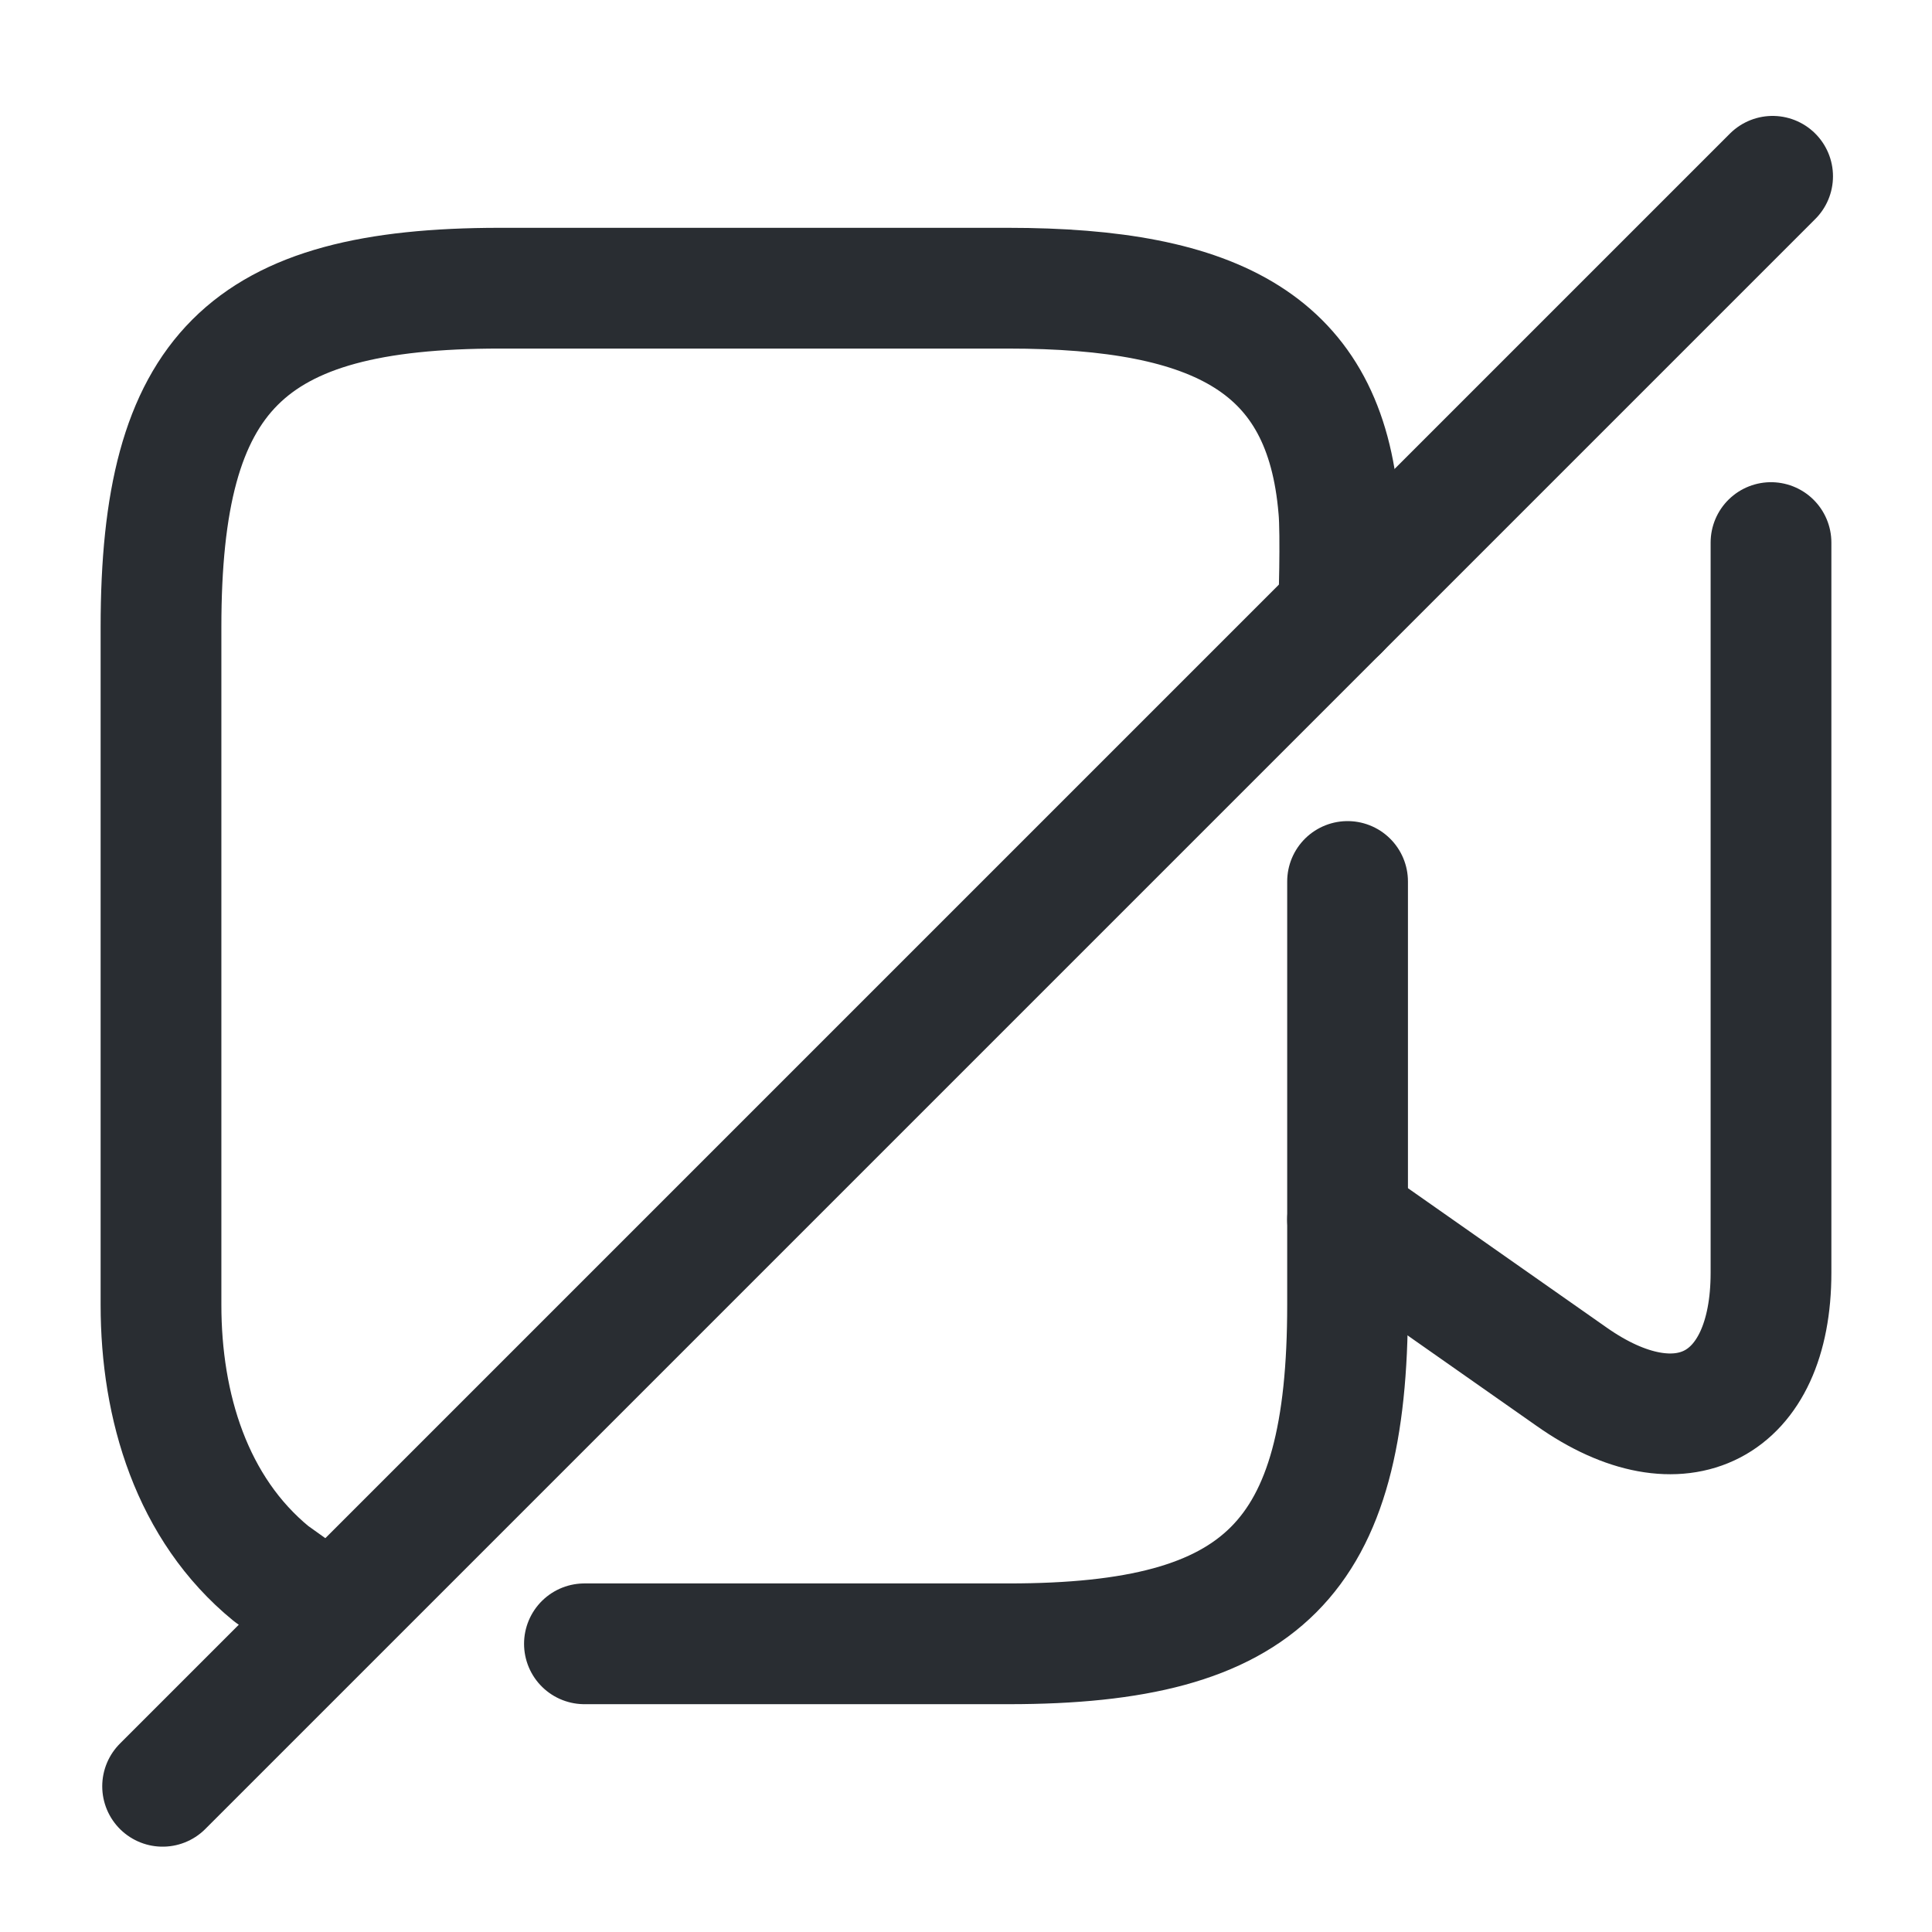
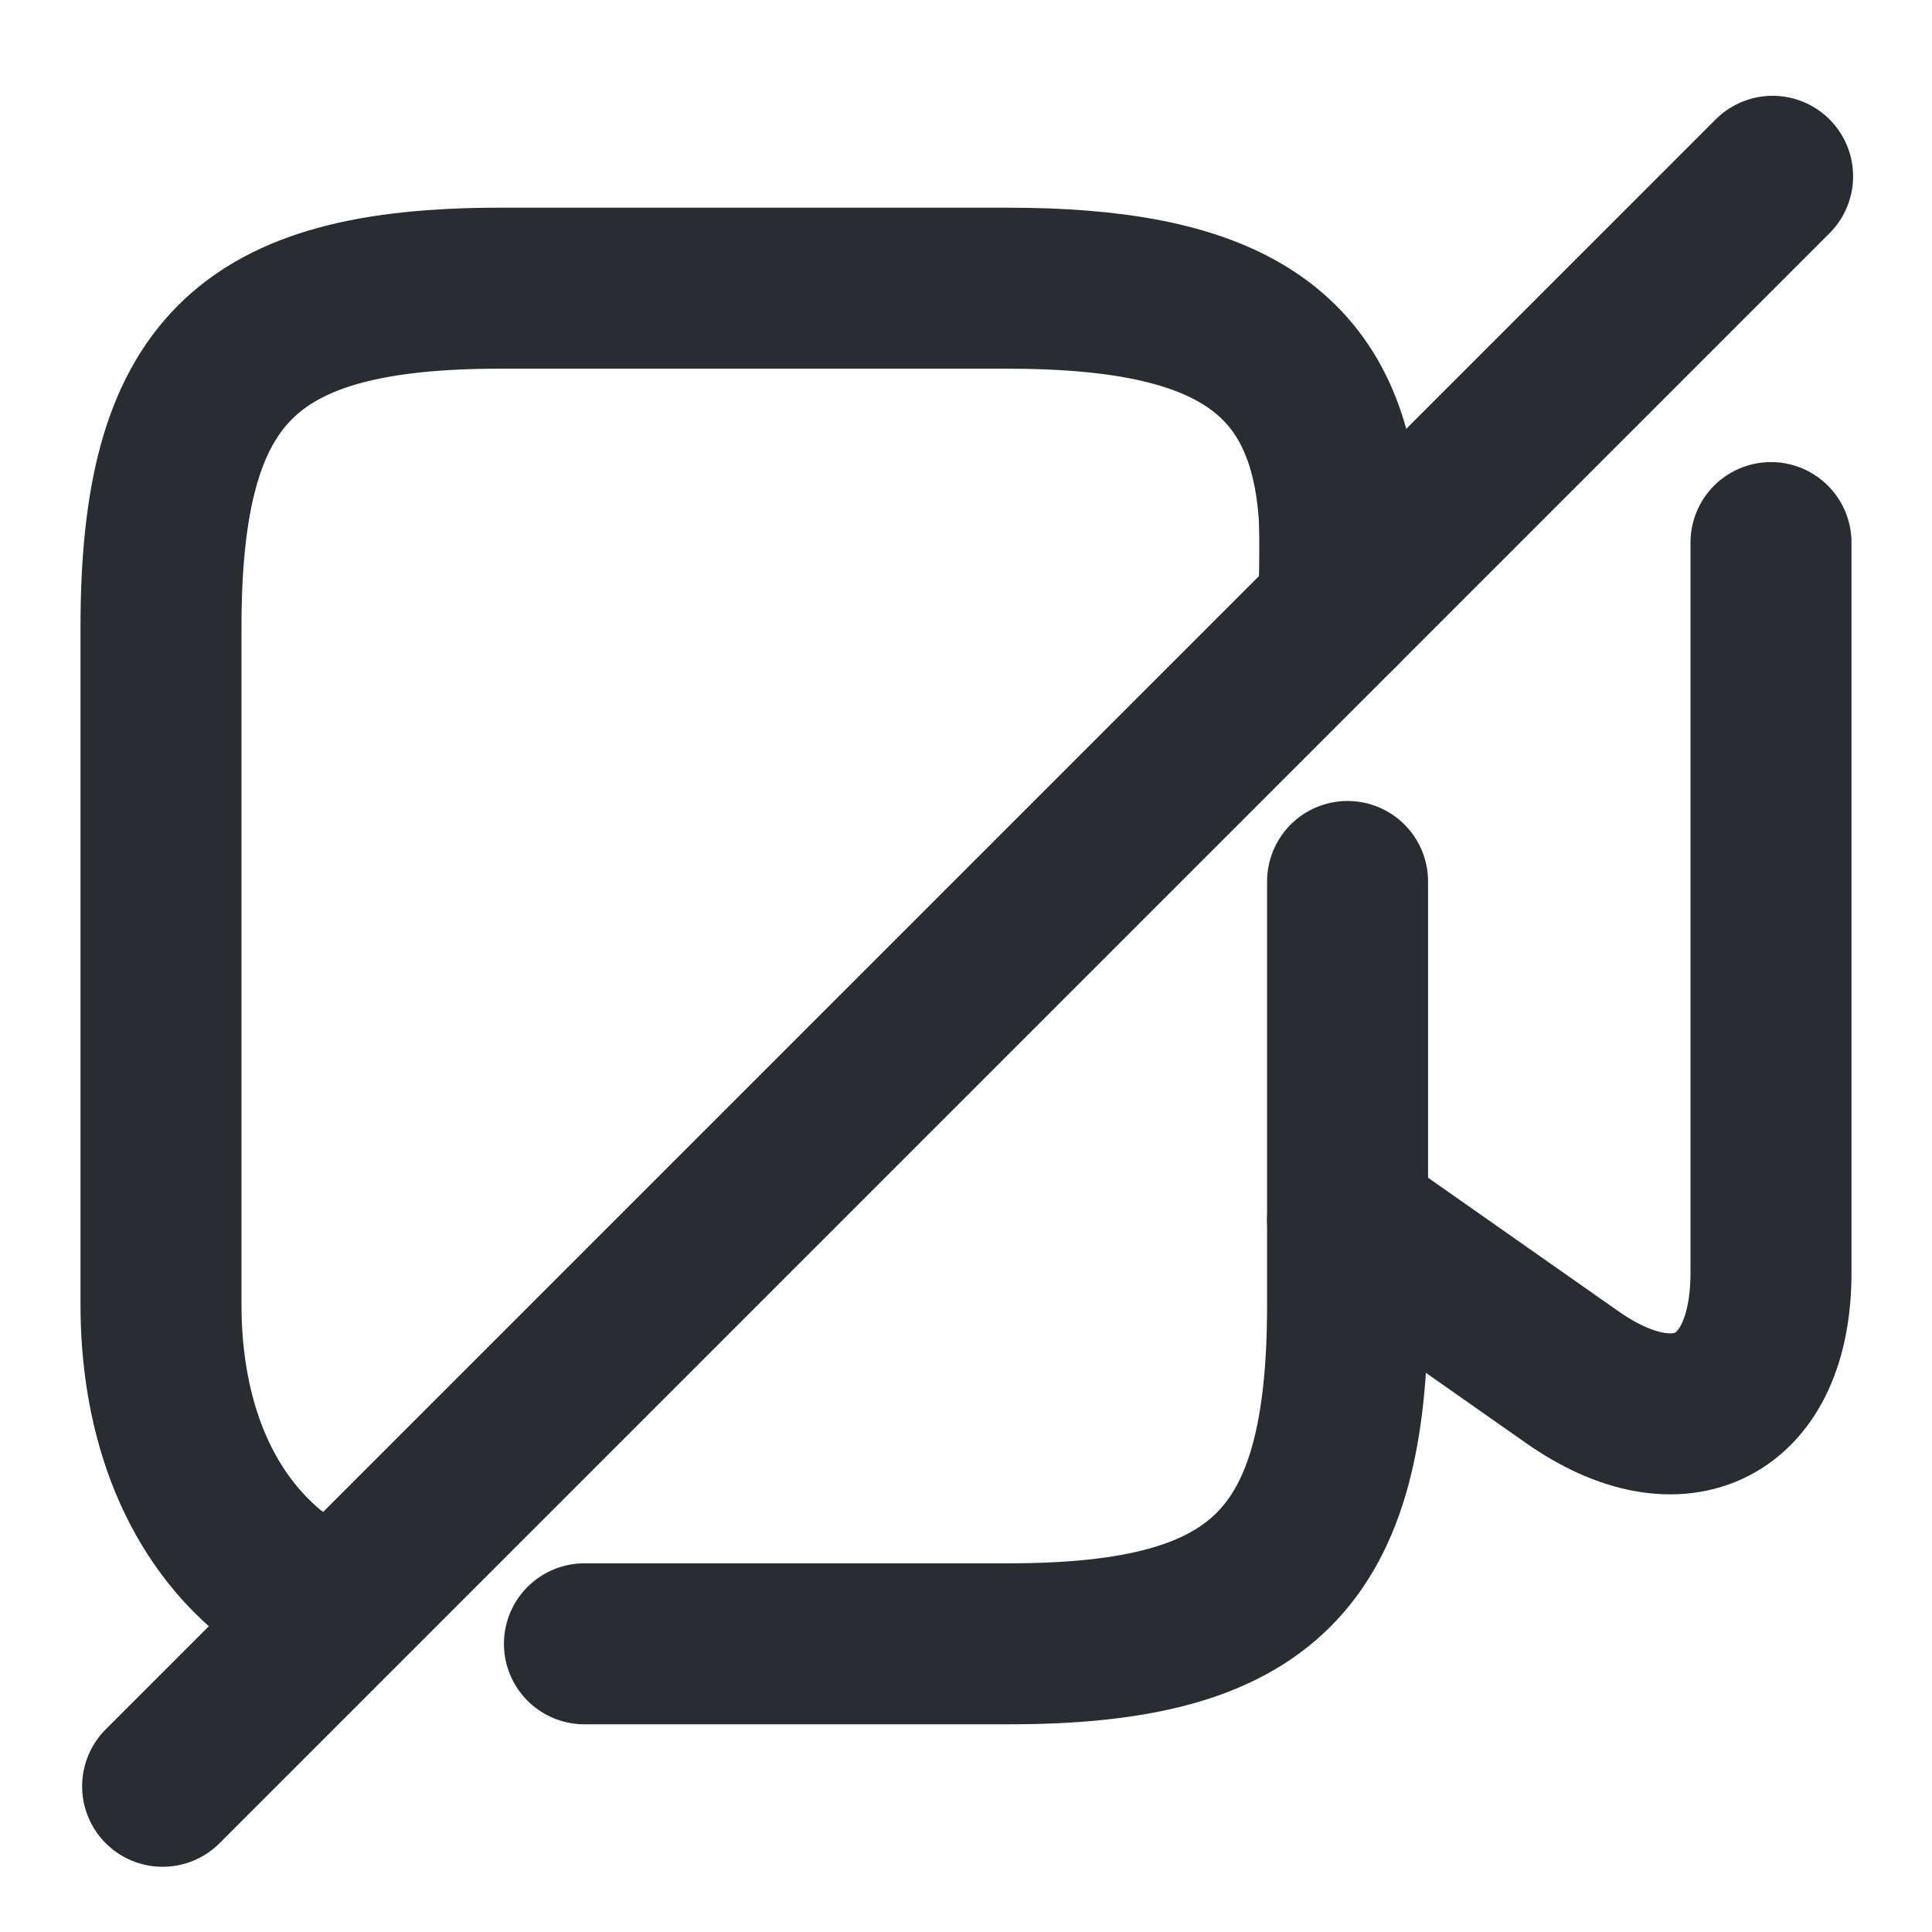
<svg xmlns="http://www.w3.org/2000/svg" width="100%" height="100%" viewBox="0 0 24 24" fill="none">
-   <path d="M16.63 7.58C16.63 7.58 16.66 6.63 16.63 6.32C16.46 4.28 15.13 3.58 12.52 3.58H6.21C3.05 3.58 2 4.63 2 7.79V16.21C2 17.47 2.38 18.74 3.37 19.55L4 20" stroke="#292D32" stroke-width="1.5" stroke-linecap="round" stroke-linejoin="round" />
-   <path d="M16.74 10.95V16.21C16.74 19.37 15.69 20.42 12.53 20.42H7.26" stroke="#292D32" stroke-width="1.5" stroke-linecap="round" stroke-linejoin="round" />
-   <path d="M22 6.74V15.81C22 17.48 20.88 18.06 19.52 17.1L16.74 15.15" stroke="#292D32" stroke-width="1.5" stroke-linecap="round" stroke-linejoin="round" />
-   <path d="M22.02 2.19L2.02 22.19" stroke="#292D32" stroke-width="1.5" stroke-linecap="round" stroke-linejoin="round" />
+   <path d="M16.63 7.58C16.63 7.58 16.66 6.63 16.63 6.32C16.46 4.28 15.13 3.58 12.52 3.58H6.21C3.05 3.58 2 4.63 2 7.79V16.21C2 17.47 2.38 18.74 3.37 19.55L4 20" stroke="#292D32" stroke-width="2" stroke-linecap="round" stroke-linejoin="round" />
+   <path d="M16.74 10.95V16.21C16.74 19.37 15.69 20.42 12.53 20.42H7.26" stroke="#292D32" stroke-width="2" stroke-linecap="round" stroke-linejoin="round" />
+   <path d="M22 6.74V15.81C22 17.48 20.88 18.06 19.52 17.1L16.74 15.15" stroke="#292D32" stroke-width="2" stroke-linecap="round" stroke-linejoin="round" />
+   <path d="M22.02 2.19L2.02 22.19" stroke="#292D32" stroke-width="2" stroke-linecap="round" stroke-linejoin="round" />
</svg>
